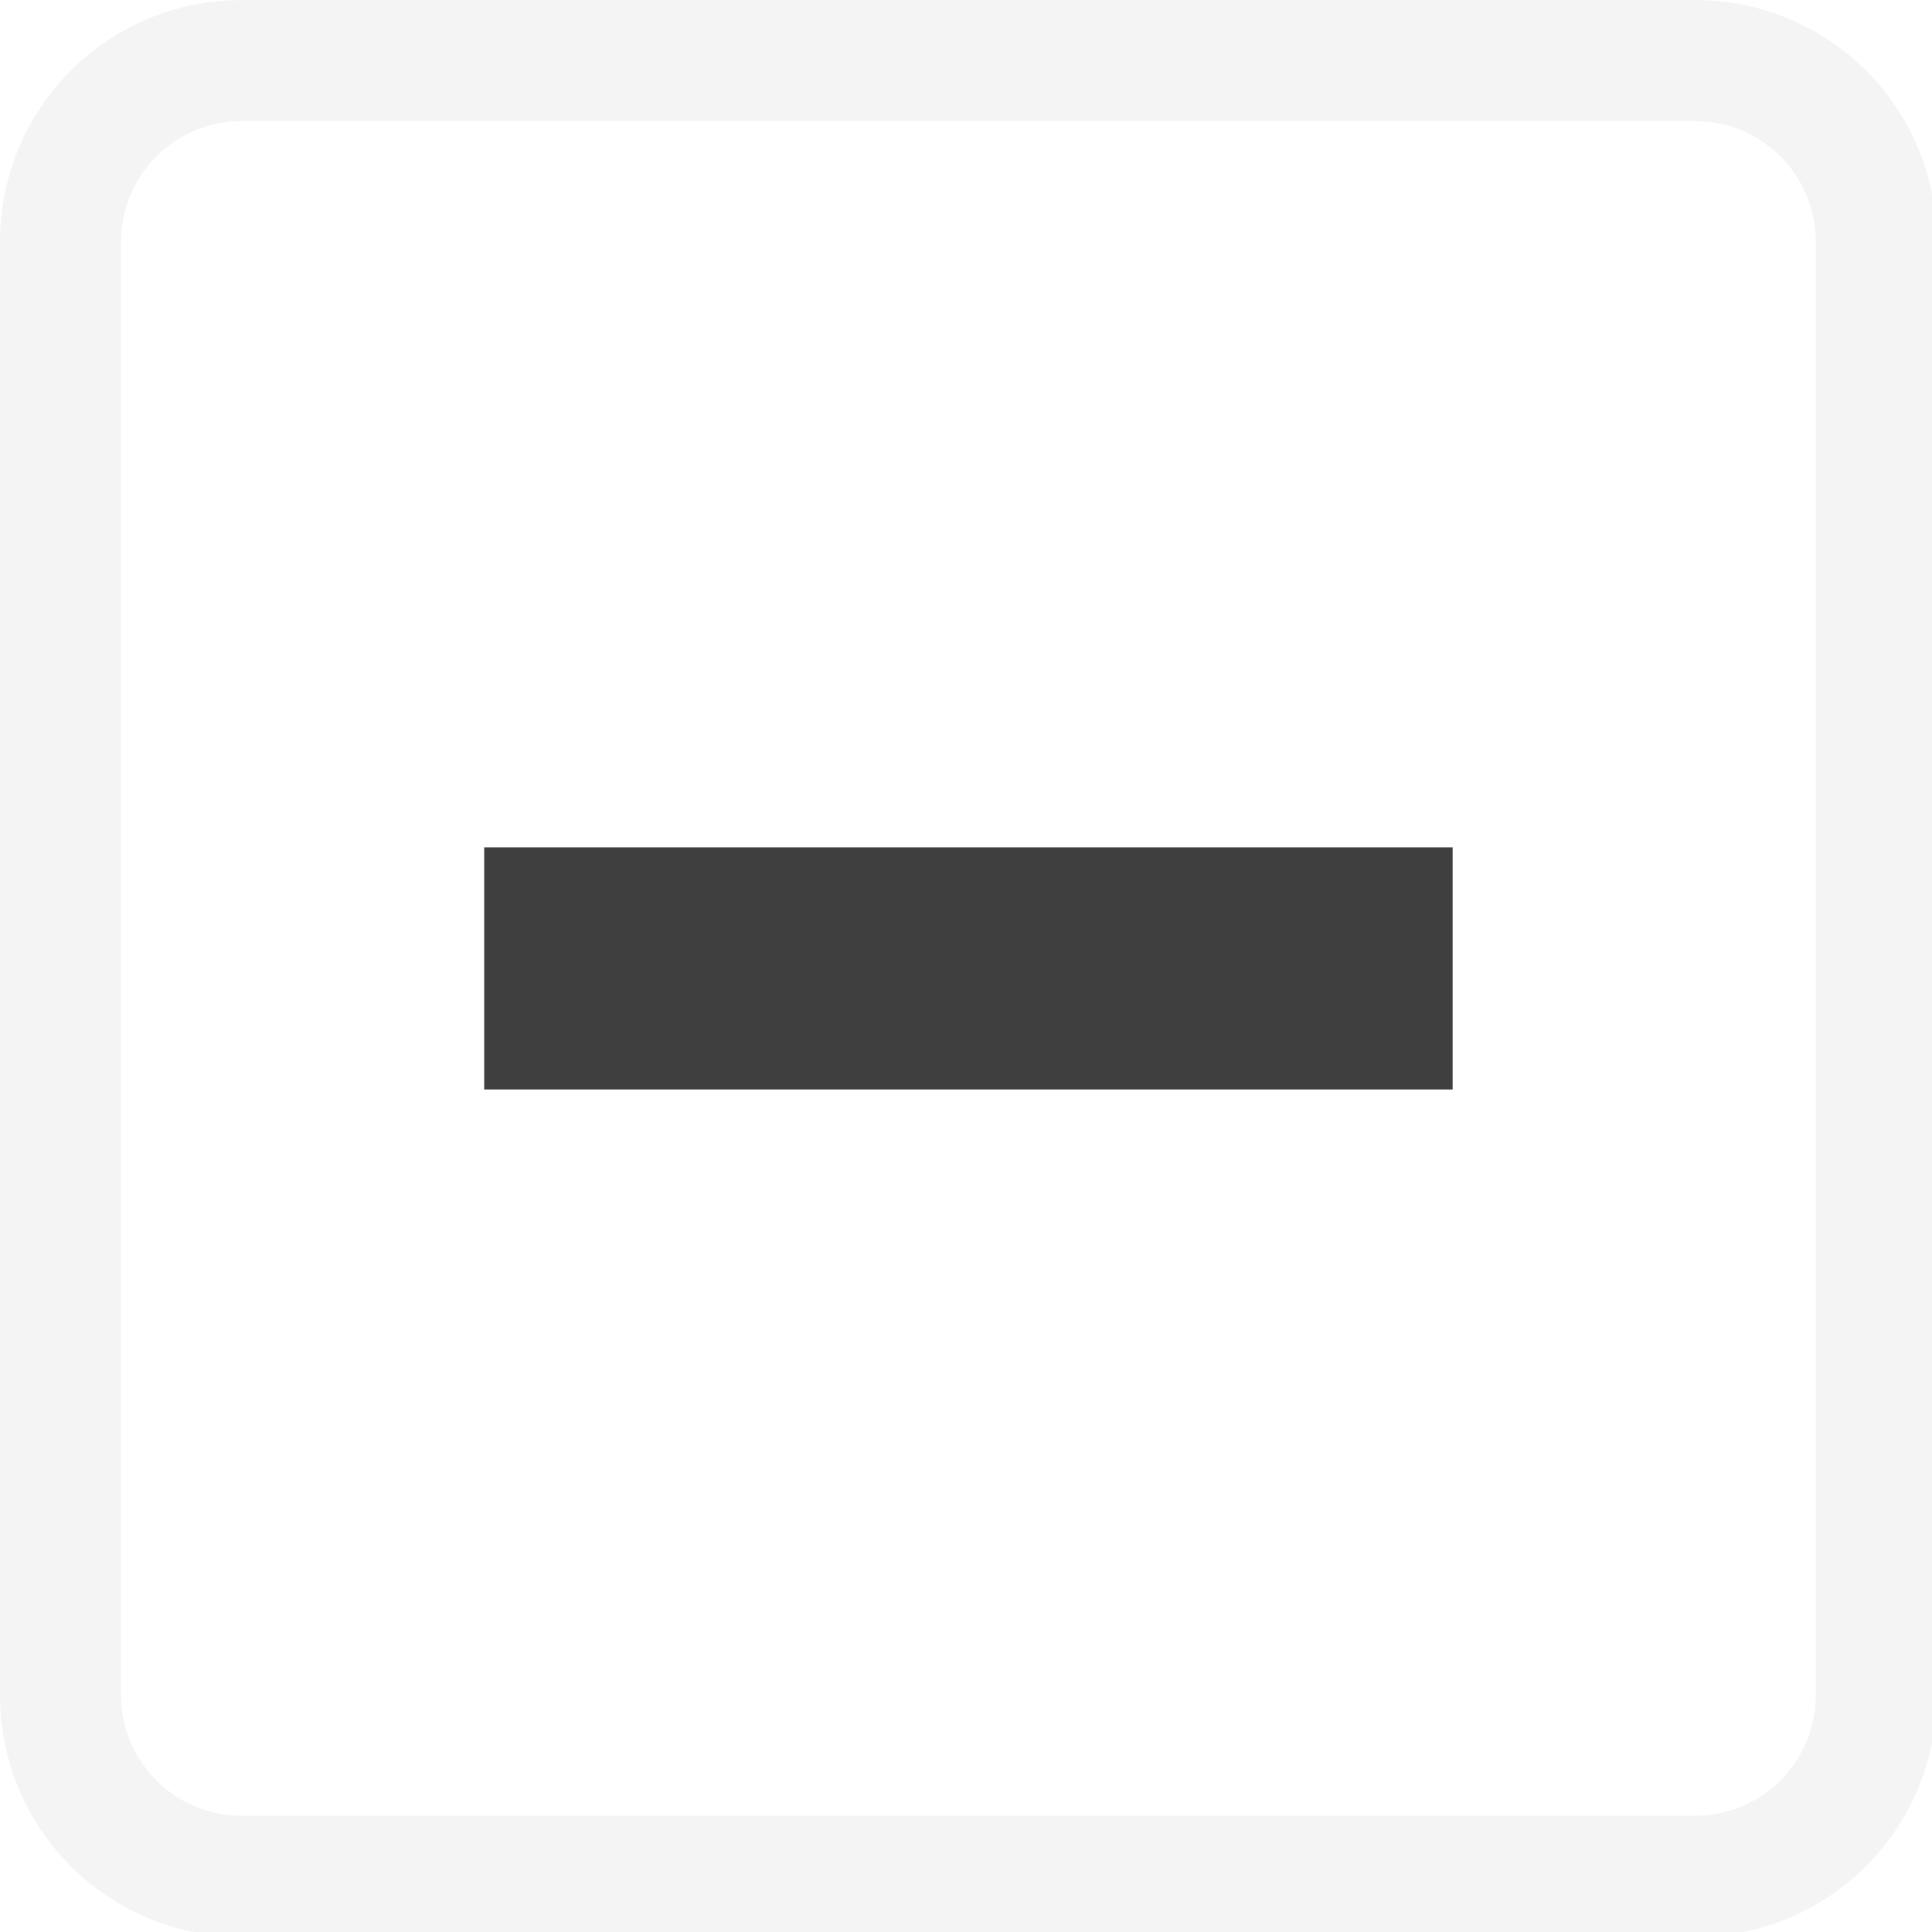
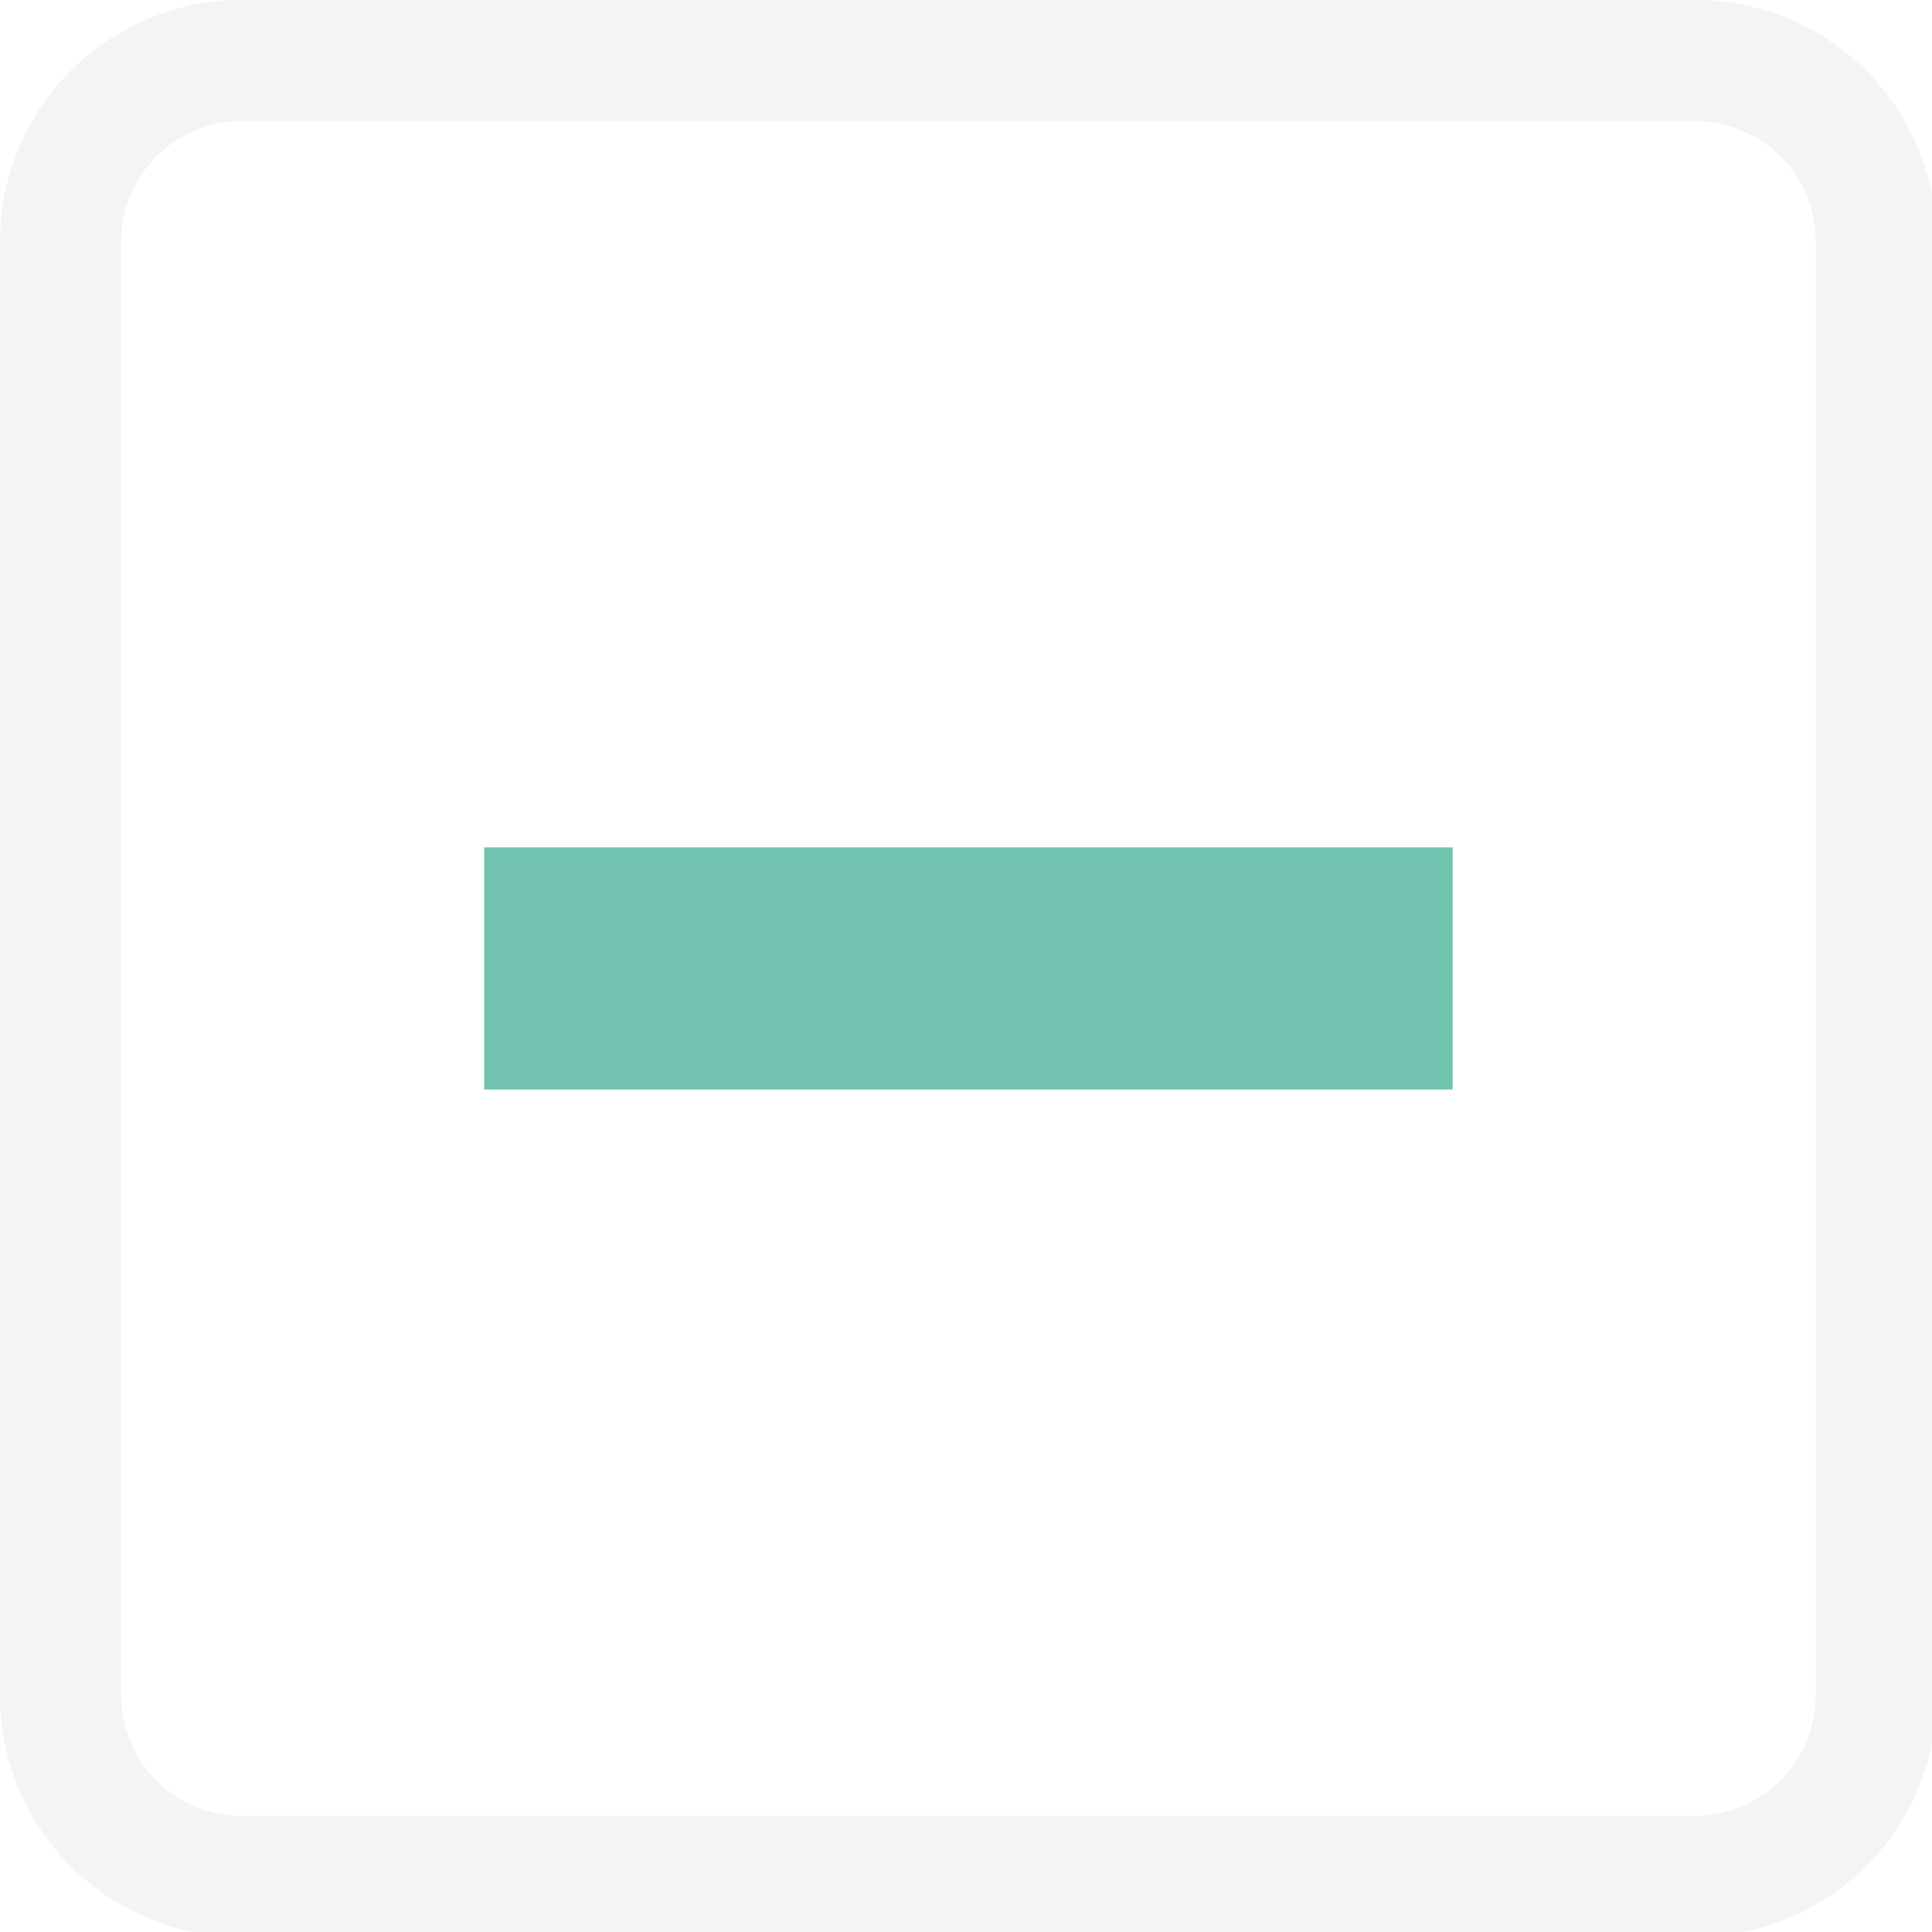
<svg xmlns="http://www.w3.org/2000/svg" width="133pt" height="133pt" viewBox="0 0 133 133" version="1.1">
  <g id="surface1">
    <path style=" stroke:none;fill-rule:nonzero;fill:#eeeeee;fill-opacity:0.5;" d="M 16.668 0 C 7.422 0 0 7.422 0 16.668 L 0 116.668 C 0 125.91 7.422 133.332 16.668 133.332 L 116.668 133.332 C 125.91 133.332 133.332 125.91 133.332 116.668 L 133.332 16.668 C 133.332 7.422 125.91 0 116.668 0 Z M 16.668 8.332 L 116.668 8.332 C 121.289 8.332 125 12.043 125 16.668 L 125 116.668 C 125 121.289 121.289 125 116.668 125 L 16.668 125 C 12.043 125 8.332 121.289 8.332 116.668 L 8.332 16.668 C 8.332 12.043 12.043 8.332 16.668 8.332 Z M 16.668 8.332 " />
    <path style=" stroke:none;fill-rule:nonzero;fill:#eeeeee;fill-opacity:0.15;" d="M 16.668 0 C 7.422 0 0 7.422 0 16.668 L 0 116.668 C 0 125.91 7.422 133.332 16.668 133.332 L 116.668 133.332 C 125.91 133.332 133.332 125.91 133.332 116.668 L 133.332 16.668 C 133.332 7.422 125.91 0 116.668 0 Z M 16.668 8.332 L 116.668 8.332 C 121.289 8.332 125 12.043 125 16.668 L 125 116.668 C 125 121.289 121.289 125 116.668 125 L 16.668 125 C 12.043 125 8.332 121.289 8.332 116.668 L 8.332 16.668 C 8.332 12.043 12.043 8.332 16.668 8.332 Z M 16.668 8.332 " />
-     <path style=" stroke:none;fill-rule:nonzero;fill:#3f3f3f;fill-opacity:1;" d="M 33.332 58.332 L 100 58.332 L 100 75 L 33.332 75 Z M 33.332 58.332 " />
+     <path style=" stroke:none;fill-rule:nonzero;fill:#71c2af;fill-opacity:1;" d="M 33.332 58.332 L 100 58.332 L 100 75 L 33.332 75 Z M 33.332 58.332 " />
  </g>
</svg>
